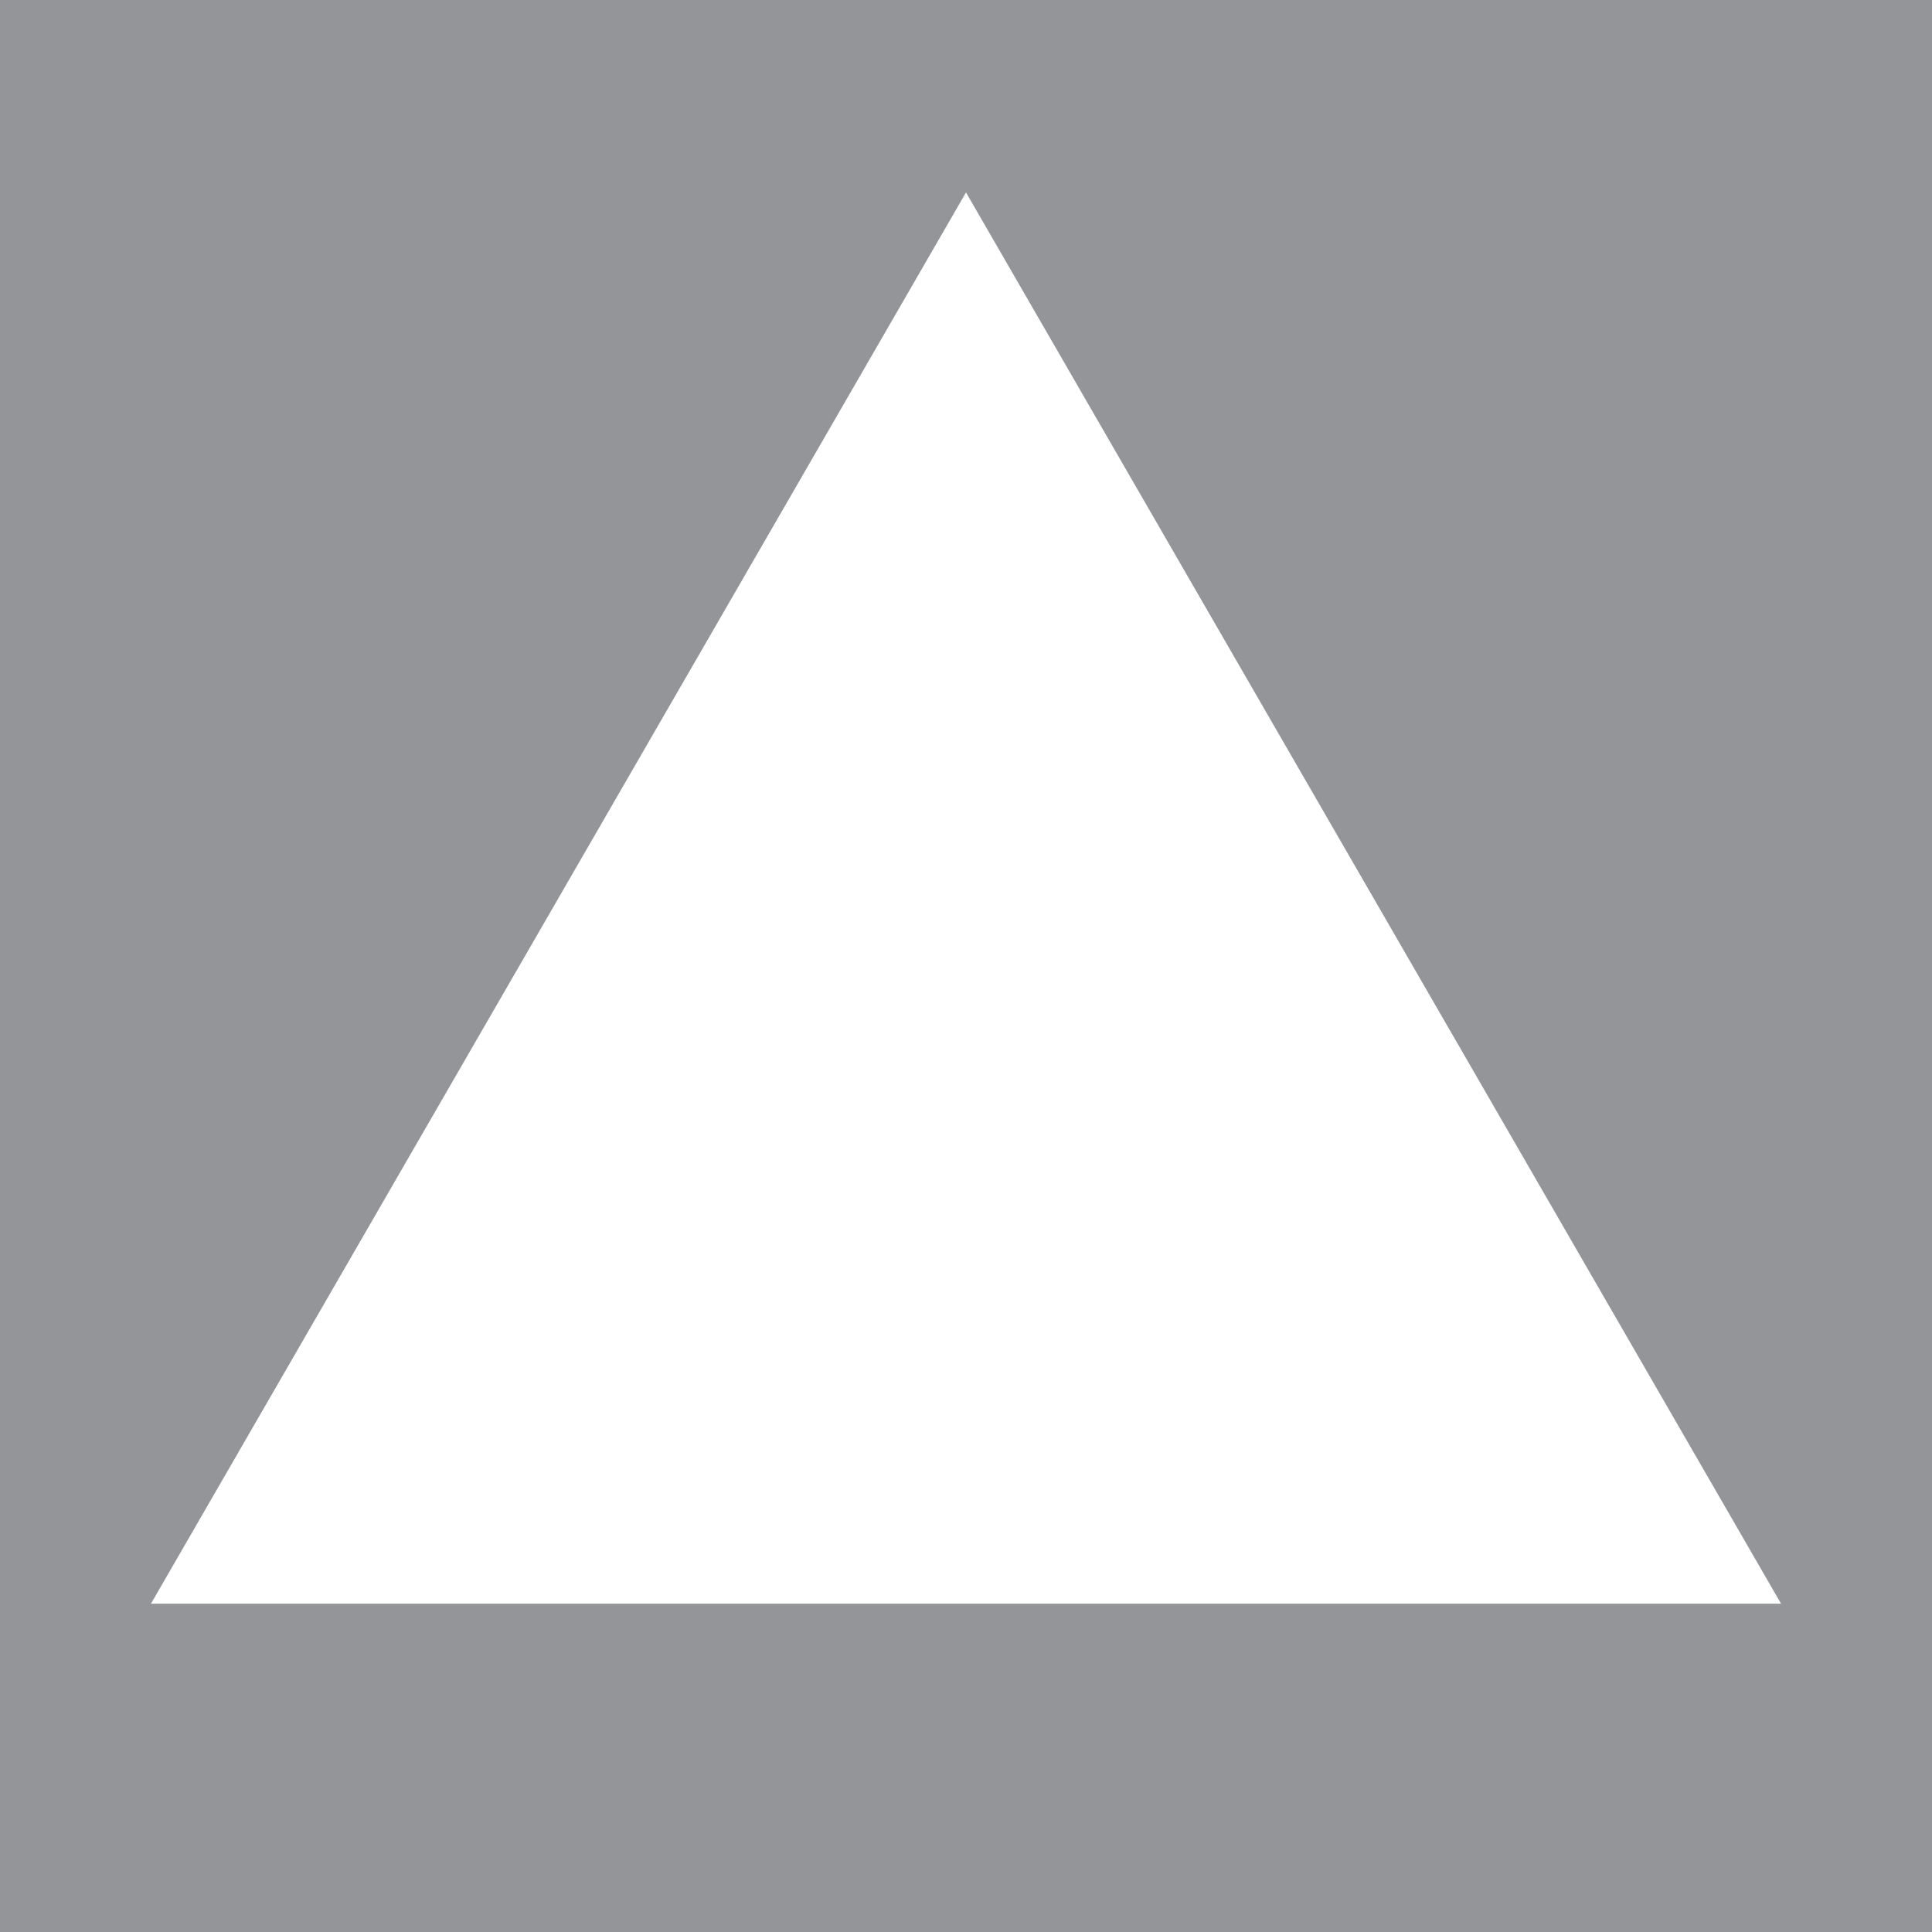
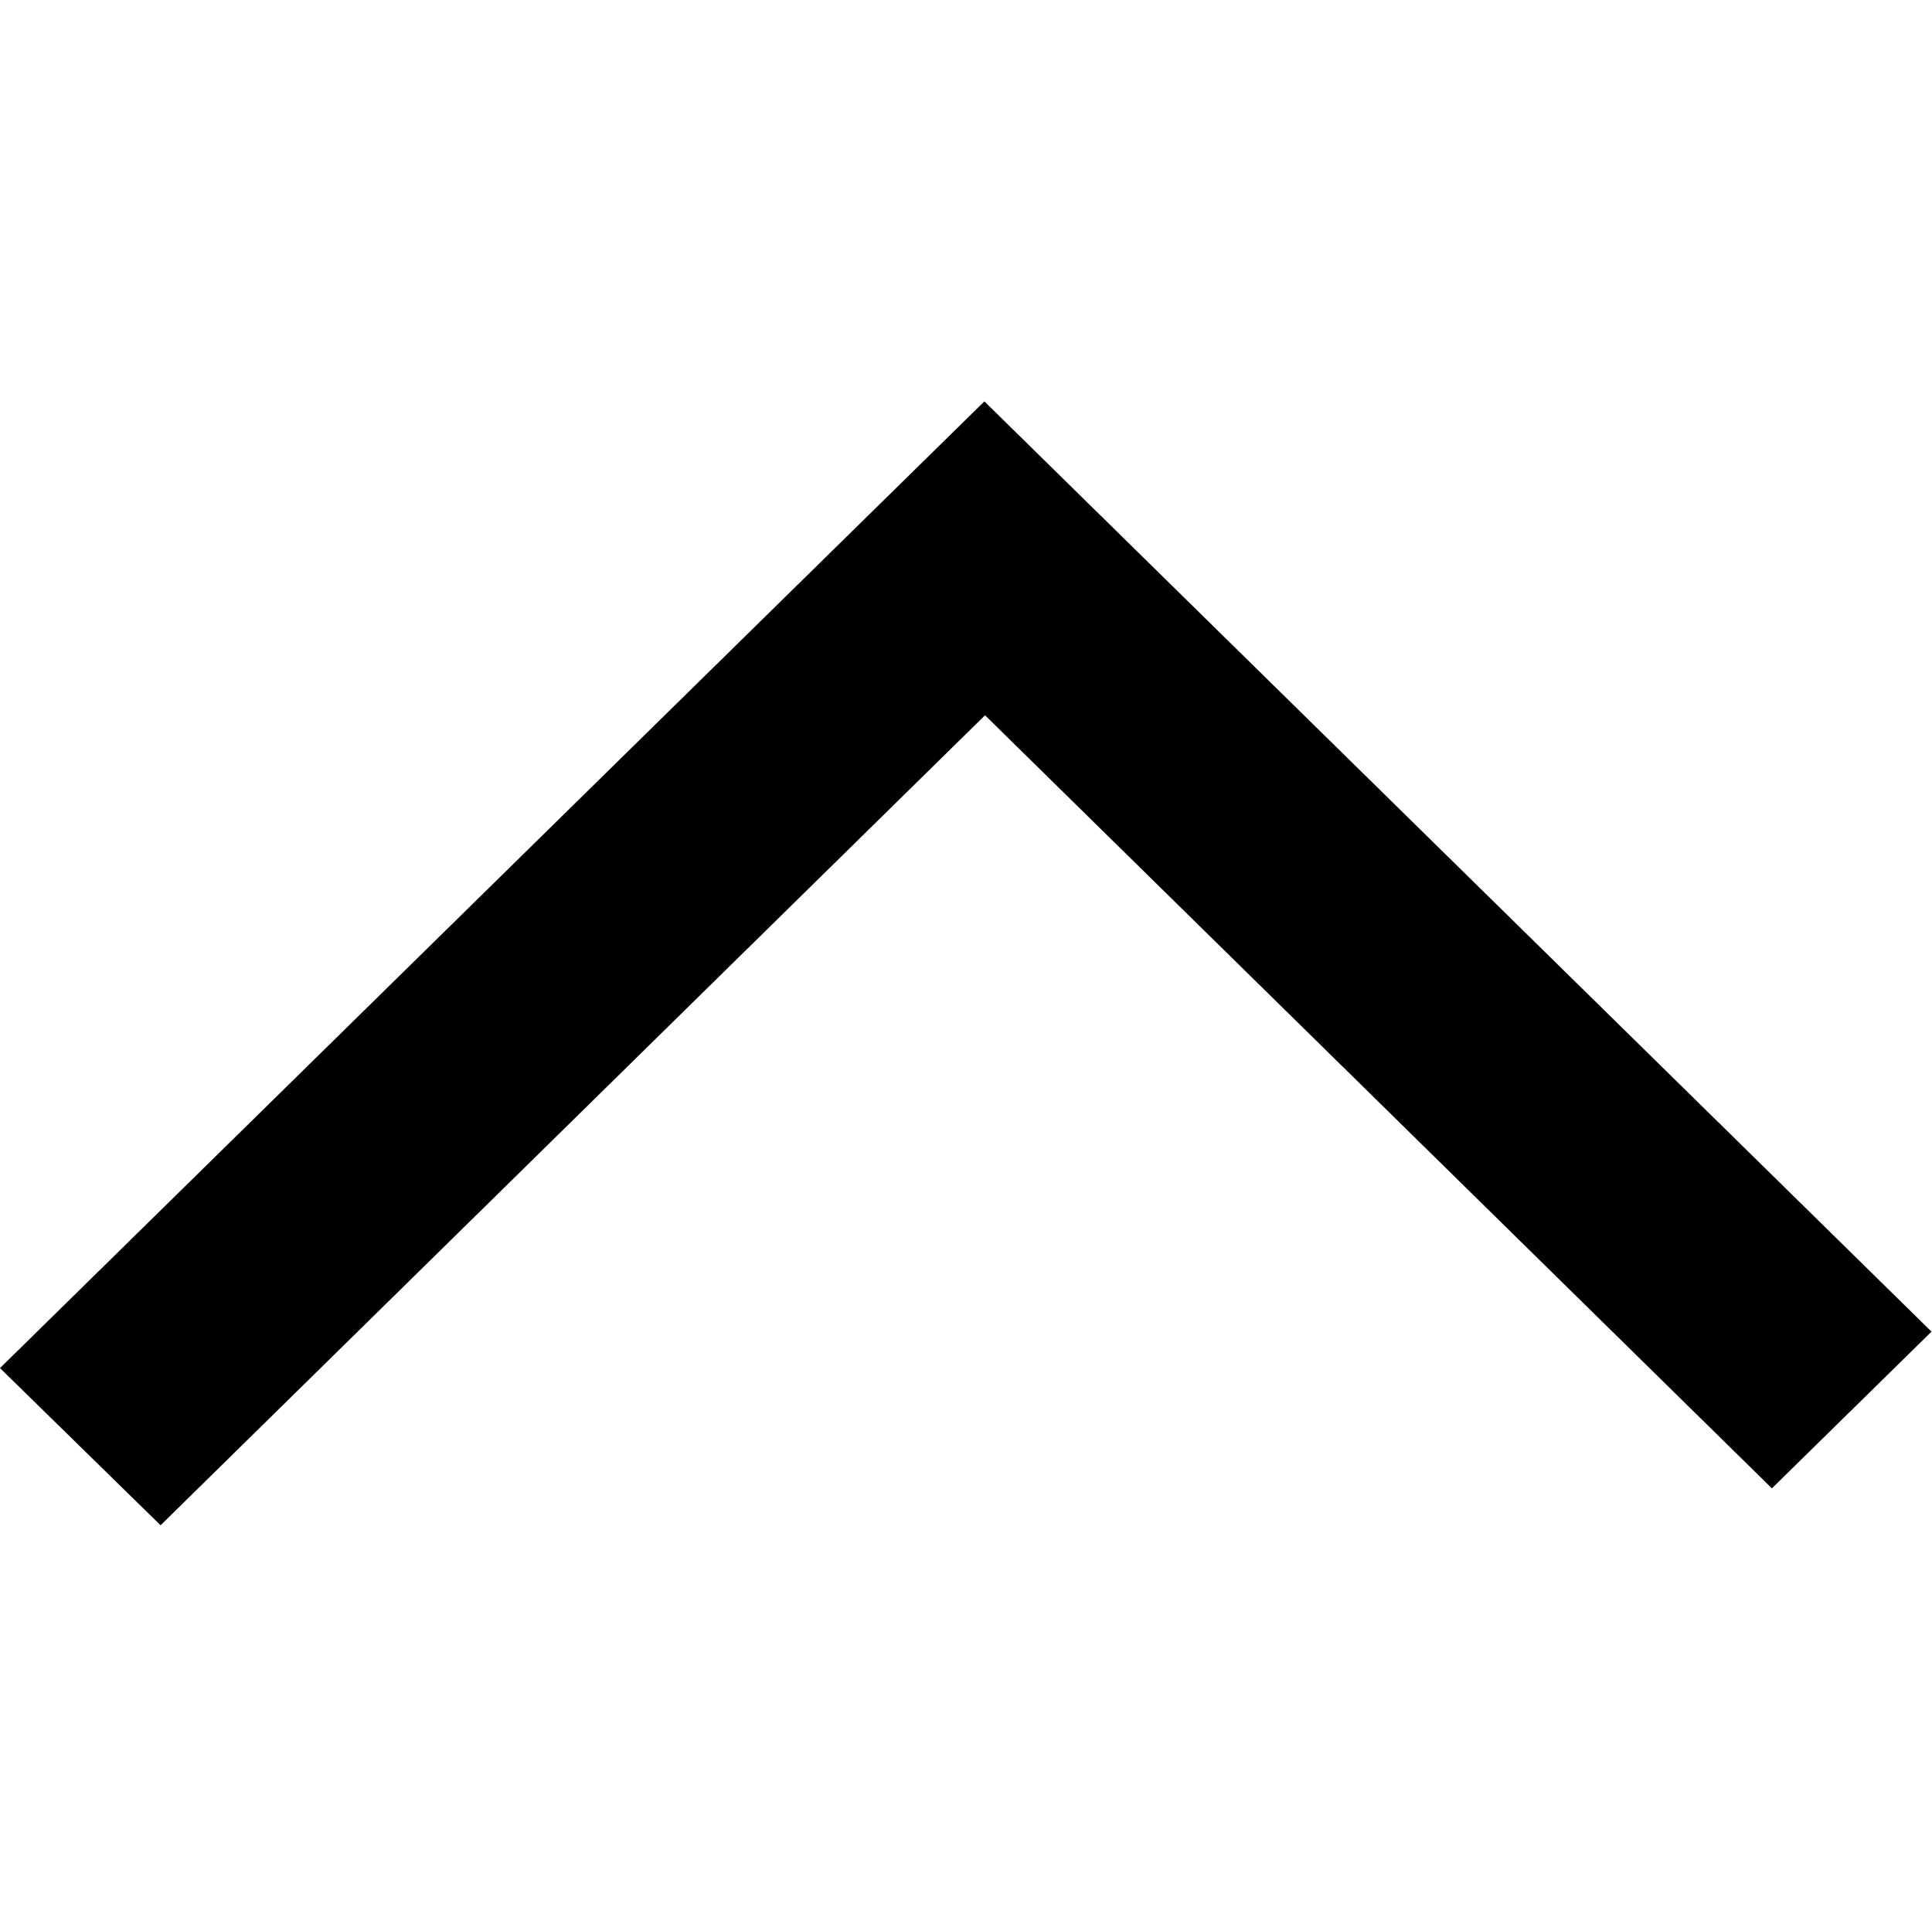
- <svg xmlns="http://www.w3.org/2000/svg" id="svg2985" viewBox="0 0 48 48" version="1.1" width="100%" height="100%">
-   <defs id="defs10" />
-   <g id="layer1">
-     <g id="g4045" transform="matrix(0.96,0,0,-0.96,0,48)">
-       <path style="fill:#939598" d="M 0 0 L 0 48 L 48 48 L 48 0 L 0 0 z M 24 4.781 L 44.25 39.844 L 3.75 39.844 L 24 4.781 z " id="rect4035" transform="matrix(1.041667,0,0,-1.041667,0,50)" />
-     </g>
-   </g>
+ <svg xmlns="http://www.w3.org/2000/svg" version="1.1" width="12.031" height="12" viewBox="0 0 12.031 12" id="svg2">
+   <path d="m 5.136,3.476 h 0 L 0,8.521 1,9.5 6.134,4.455 11.034,9.27 12.028,8.294 6.13,2.5 z" />
</svg>
